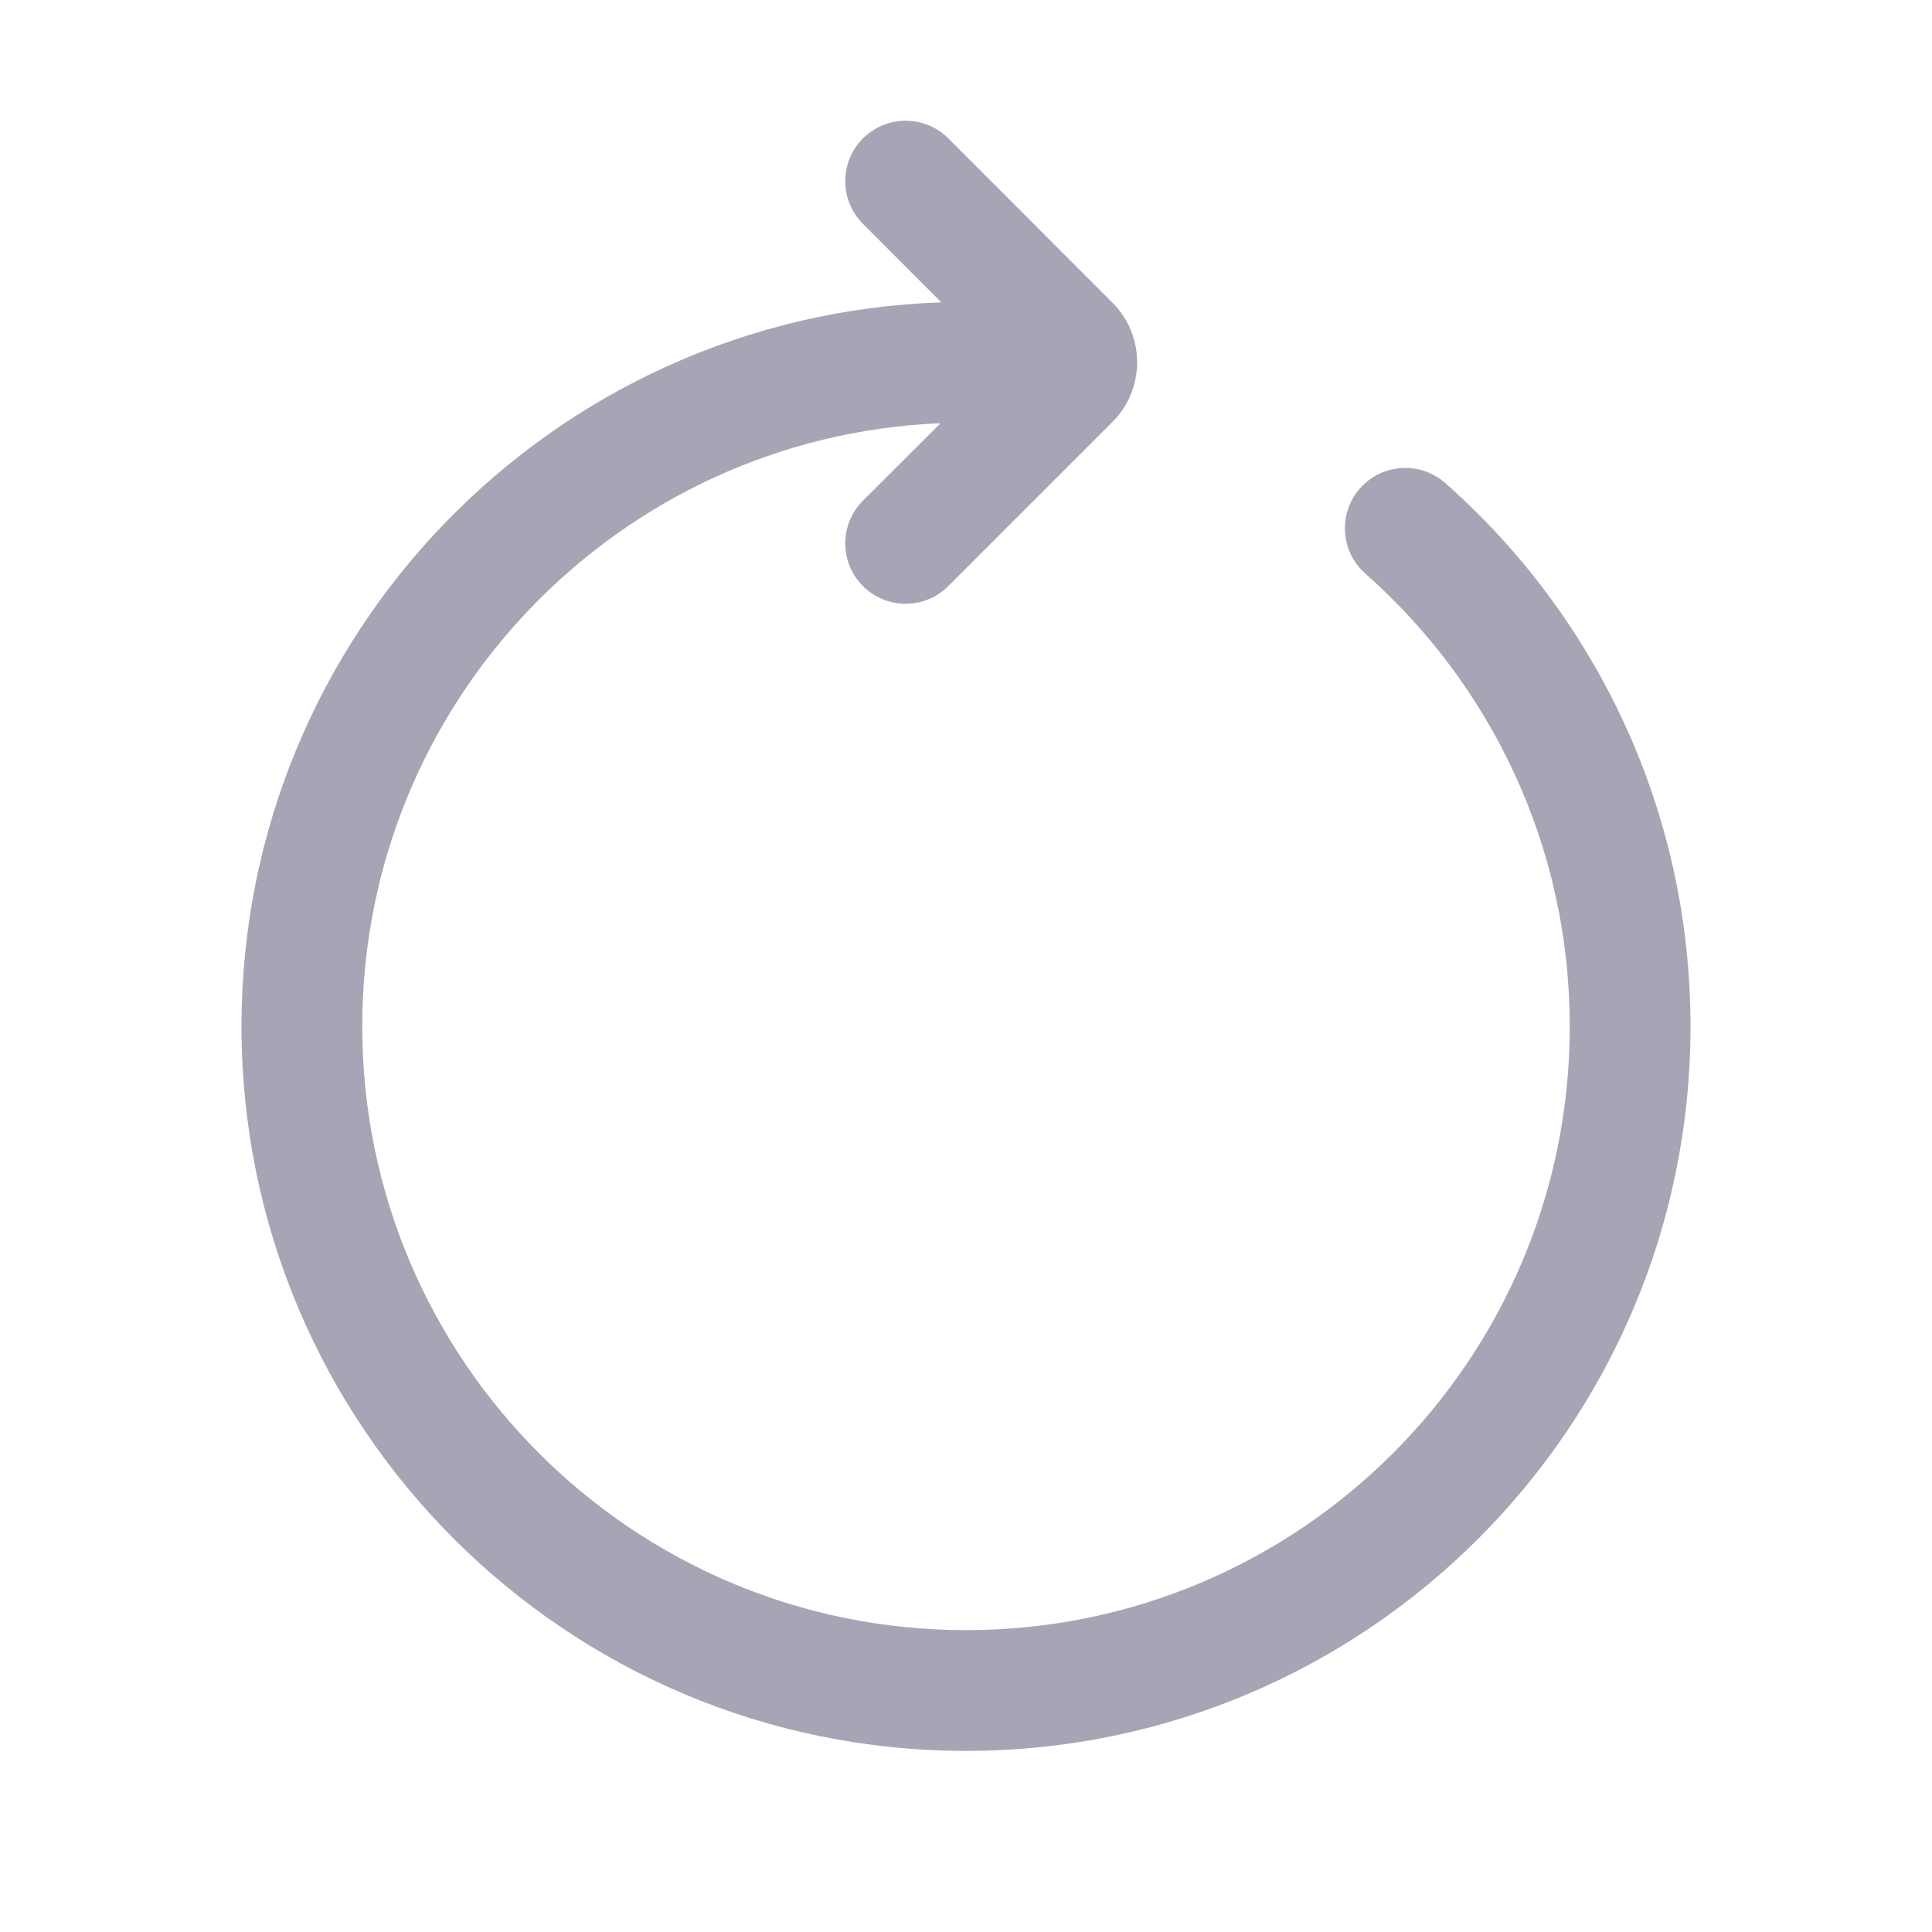
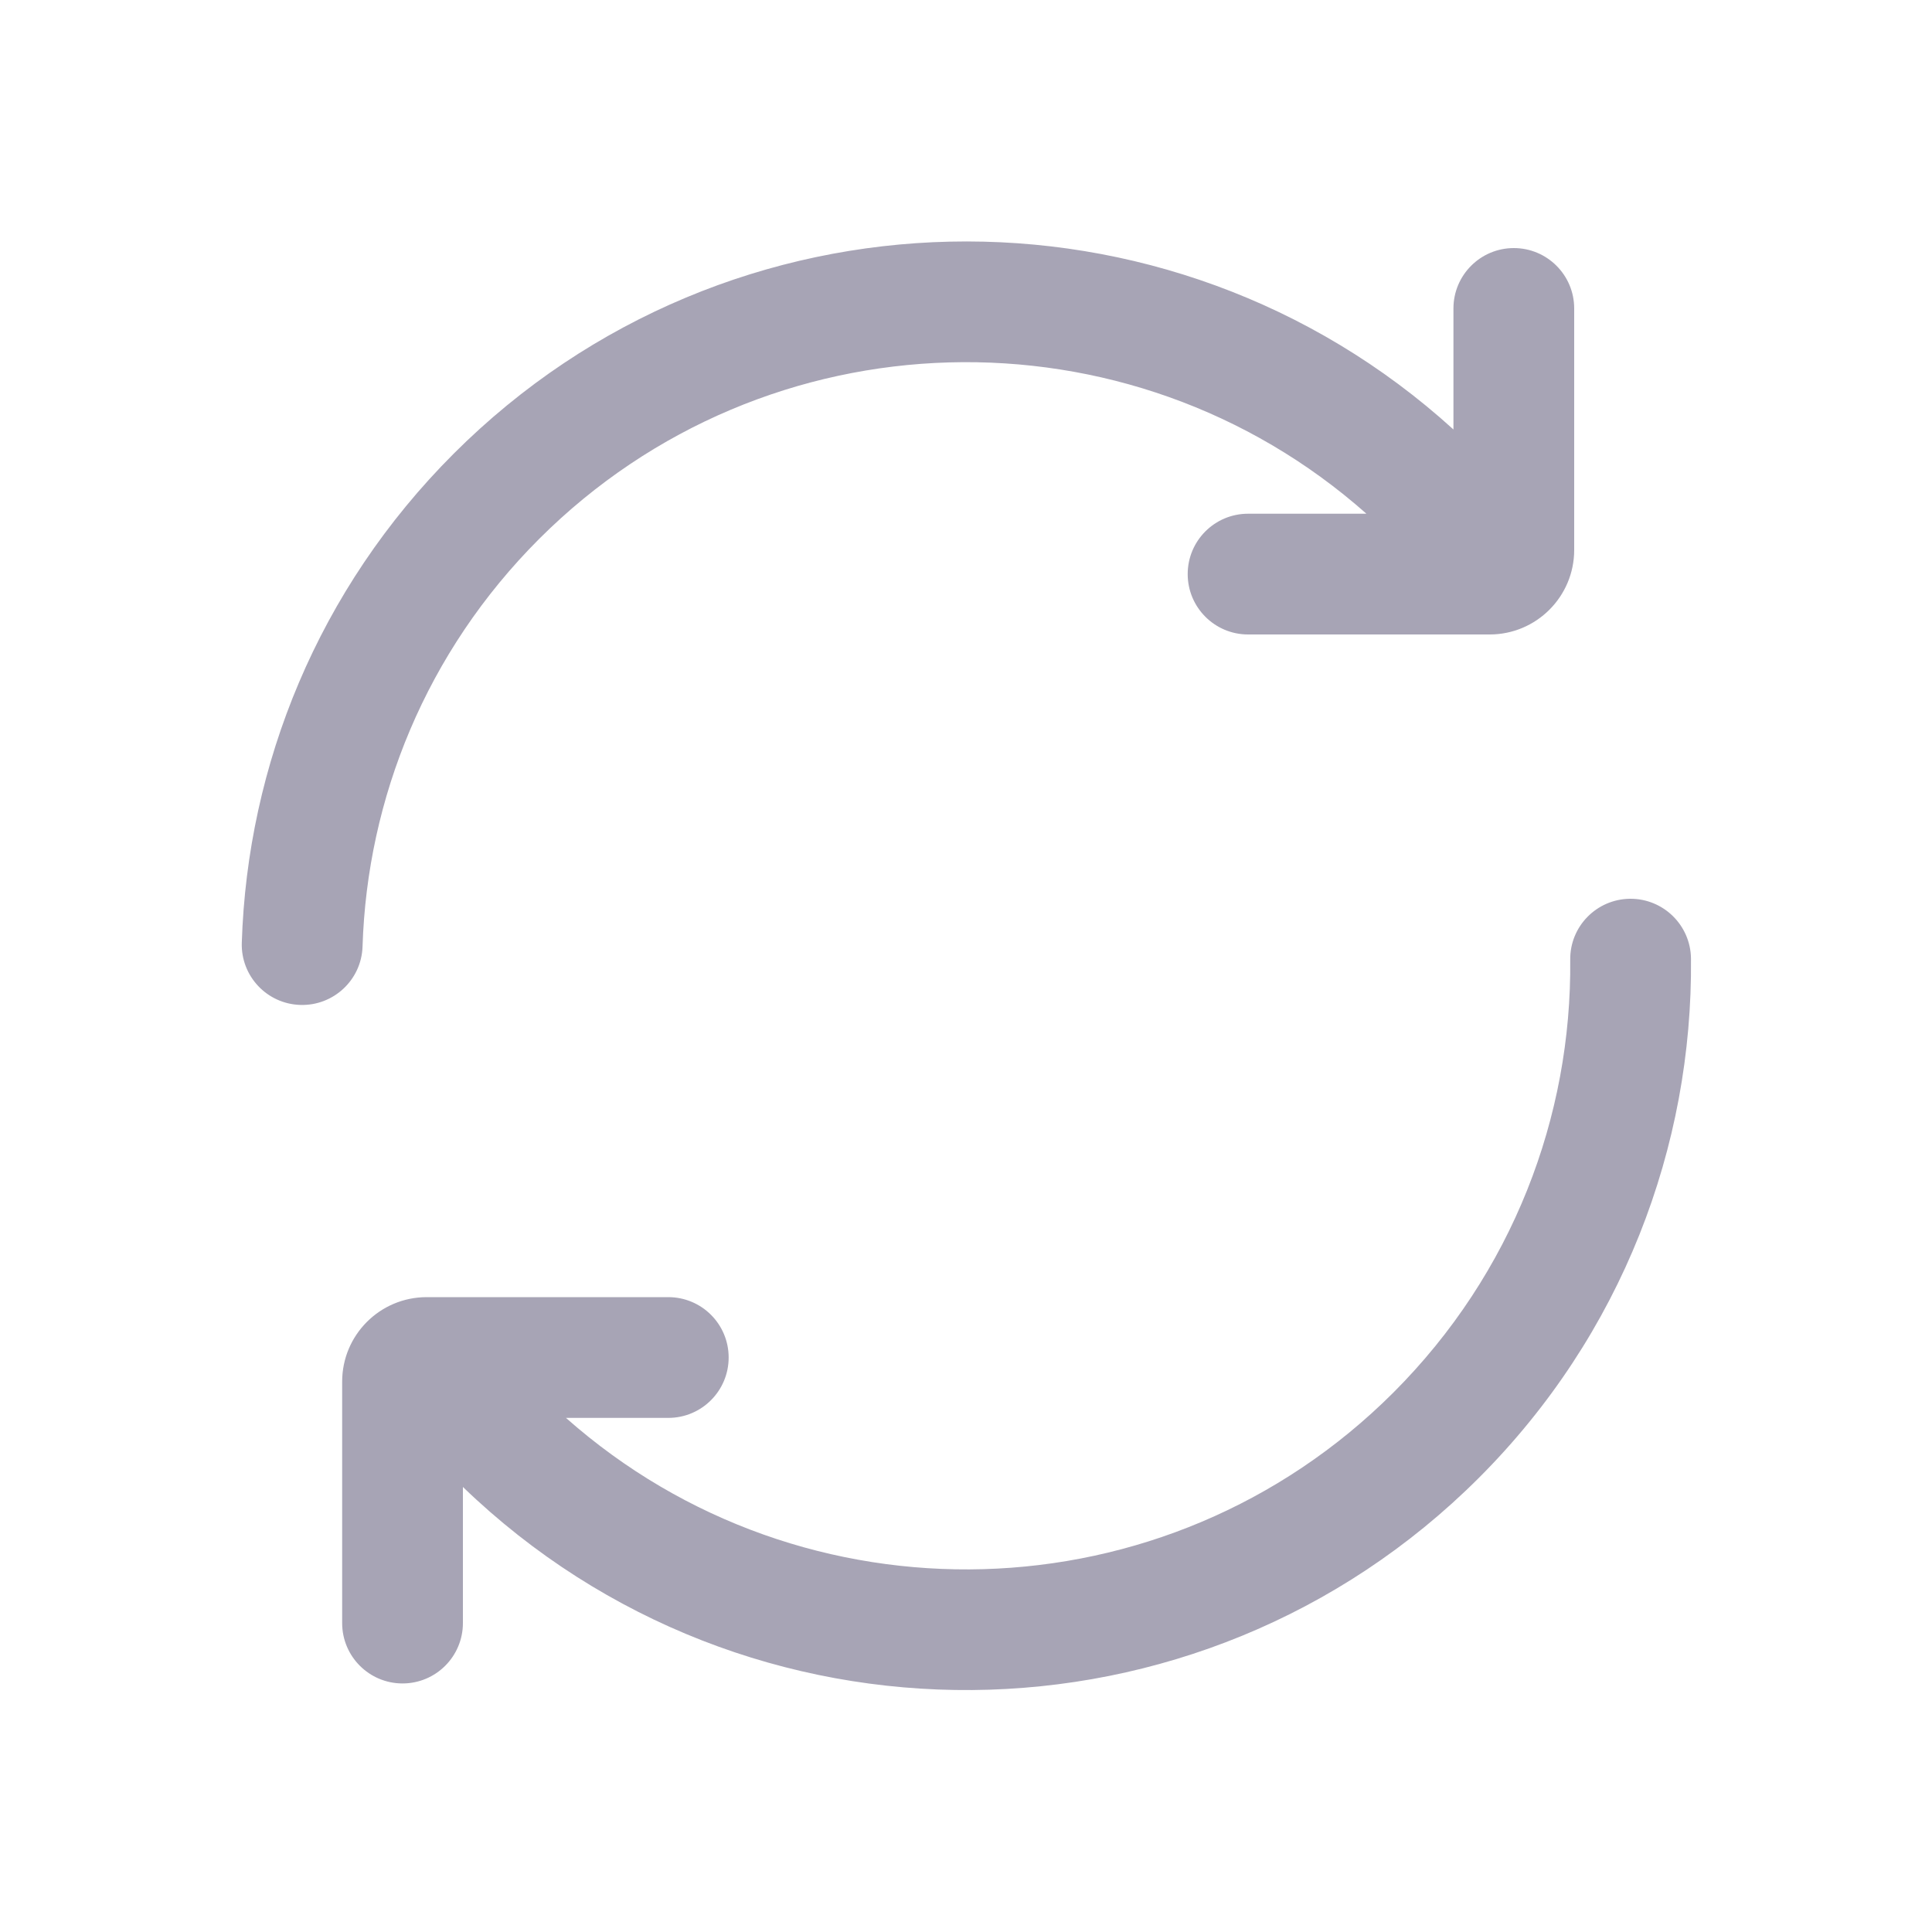
<svg xmlns="http://www.w3.org/2000/svg" width="20" height="20" viewBox="0 0 20 20" fill="none">
-   <path fill-rule="evenodd" clip-rule="evenodd" d="M8.933 1.433C9.177 1.189 9.573 1.189 9.817 1.433L11.515 3.132C11.857 3.473 11.857 4.027 11.515 4.369L11.515 4.369L9.817 6.067C9.573 6.311 9.177 6.311 8.933 6.067C8.689 5.823 8.689 5.427 8.933 5.183L9.736 4.381C6.406 4.519 3.75 7.262 3.75 10.625C3.75 14.077 6.548 16.875 10 16.875C13.452 16.875 16.25 14.077 16.25 10.625C16.25 8.759 15.432 7.084 14.134 5.938C13.875 5.709 13.851 5.314 14.079 5.055C14.307 4.797 14.702 4.772 14.961 5C16.517 6.374 17.5 8.385 17.5 10.625C17.5 14.767 14.142 18.125 10 18.125C5.858 18.125 2.5 14.767 2.5 10.625C2.5 6.568 5.721 3.264 9.745 3.13L8.933 2.317C8.689 2.073 8.689 1.677 8.933 1.433ZM10.631 4.015L10.631 4.015L10.631 4.015C10.631 4.015 10.631 4.015 10.631 4.015Z" fill="#A7A4B5" />
+   <path d="M14.145 5.318C11.69 3.142 7.932 3.23 5.581 5.579C4.411 6.749 3.801 8.266 3.753 9.799C3.742 10.143 3.453 10.414 3.108 10.403C2.763 10.392 2.492 10.104 2.503 9.759C2.561 7.921 3.293 6.099 4.697 4.696C7.541 1.853 12.101 1.77 15.046 4.446V3.193C15.046 2.848 15.326 2.568 15.671 2.568C16.016 2.568 16.296 2.848 16.296 3.193V5.693C16.296 6.176 15.904 6.568 15.421 6.568H12.92C12.575 6.568 12.295 6.288 12.295 5.943C12.295 5.597 12.575 5.318 12.92 5.318H14.145Z" fill="#A7A4B5" />
+   <path d="M17.505 9.923C17.501 9.578 17.219 9.301 16.873 9.304C16.528 9.308 16.251 9.59 16.255 9.935C16.271 11.556 15.66 13.18 14.424 14.416C12.072 16.766 8.314 16.853 5.859 14.678H6.918C7.263 14.678 7.543 14.398 7.543 14.053C7.543 13.707 7.263 13.428 6.918 13.428H4.417C3.934 13.428 3.542 13.819 3.542 14.303V16.802C3.542 17.147 3.822 17.427 4.167 17.427C4.512 17.427 4.792 17.147 4.792 16.802L4.792 15.393C7.729 18.227 12.409 18.196 15.308 15.3C16.792 13.817 17.524 11.866 17.505 9.923Z" fill="#A7A4B5" />
</svg>
